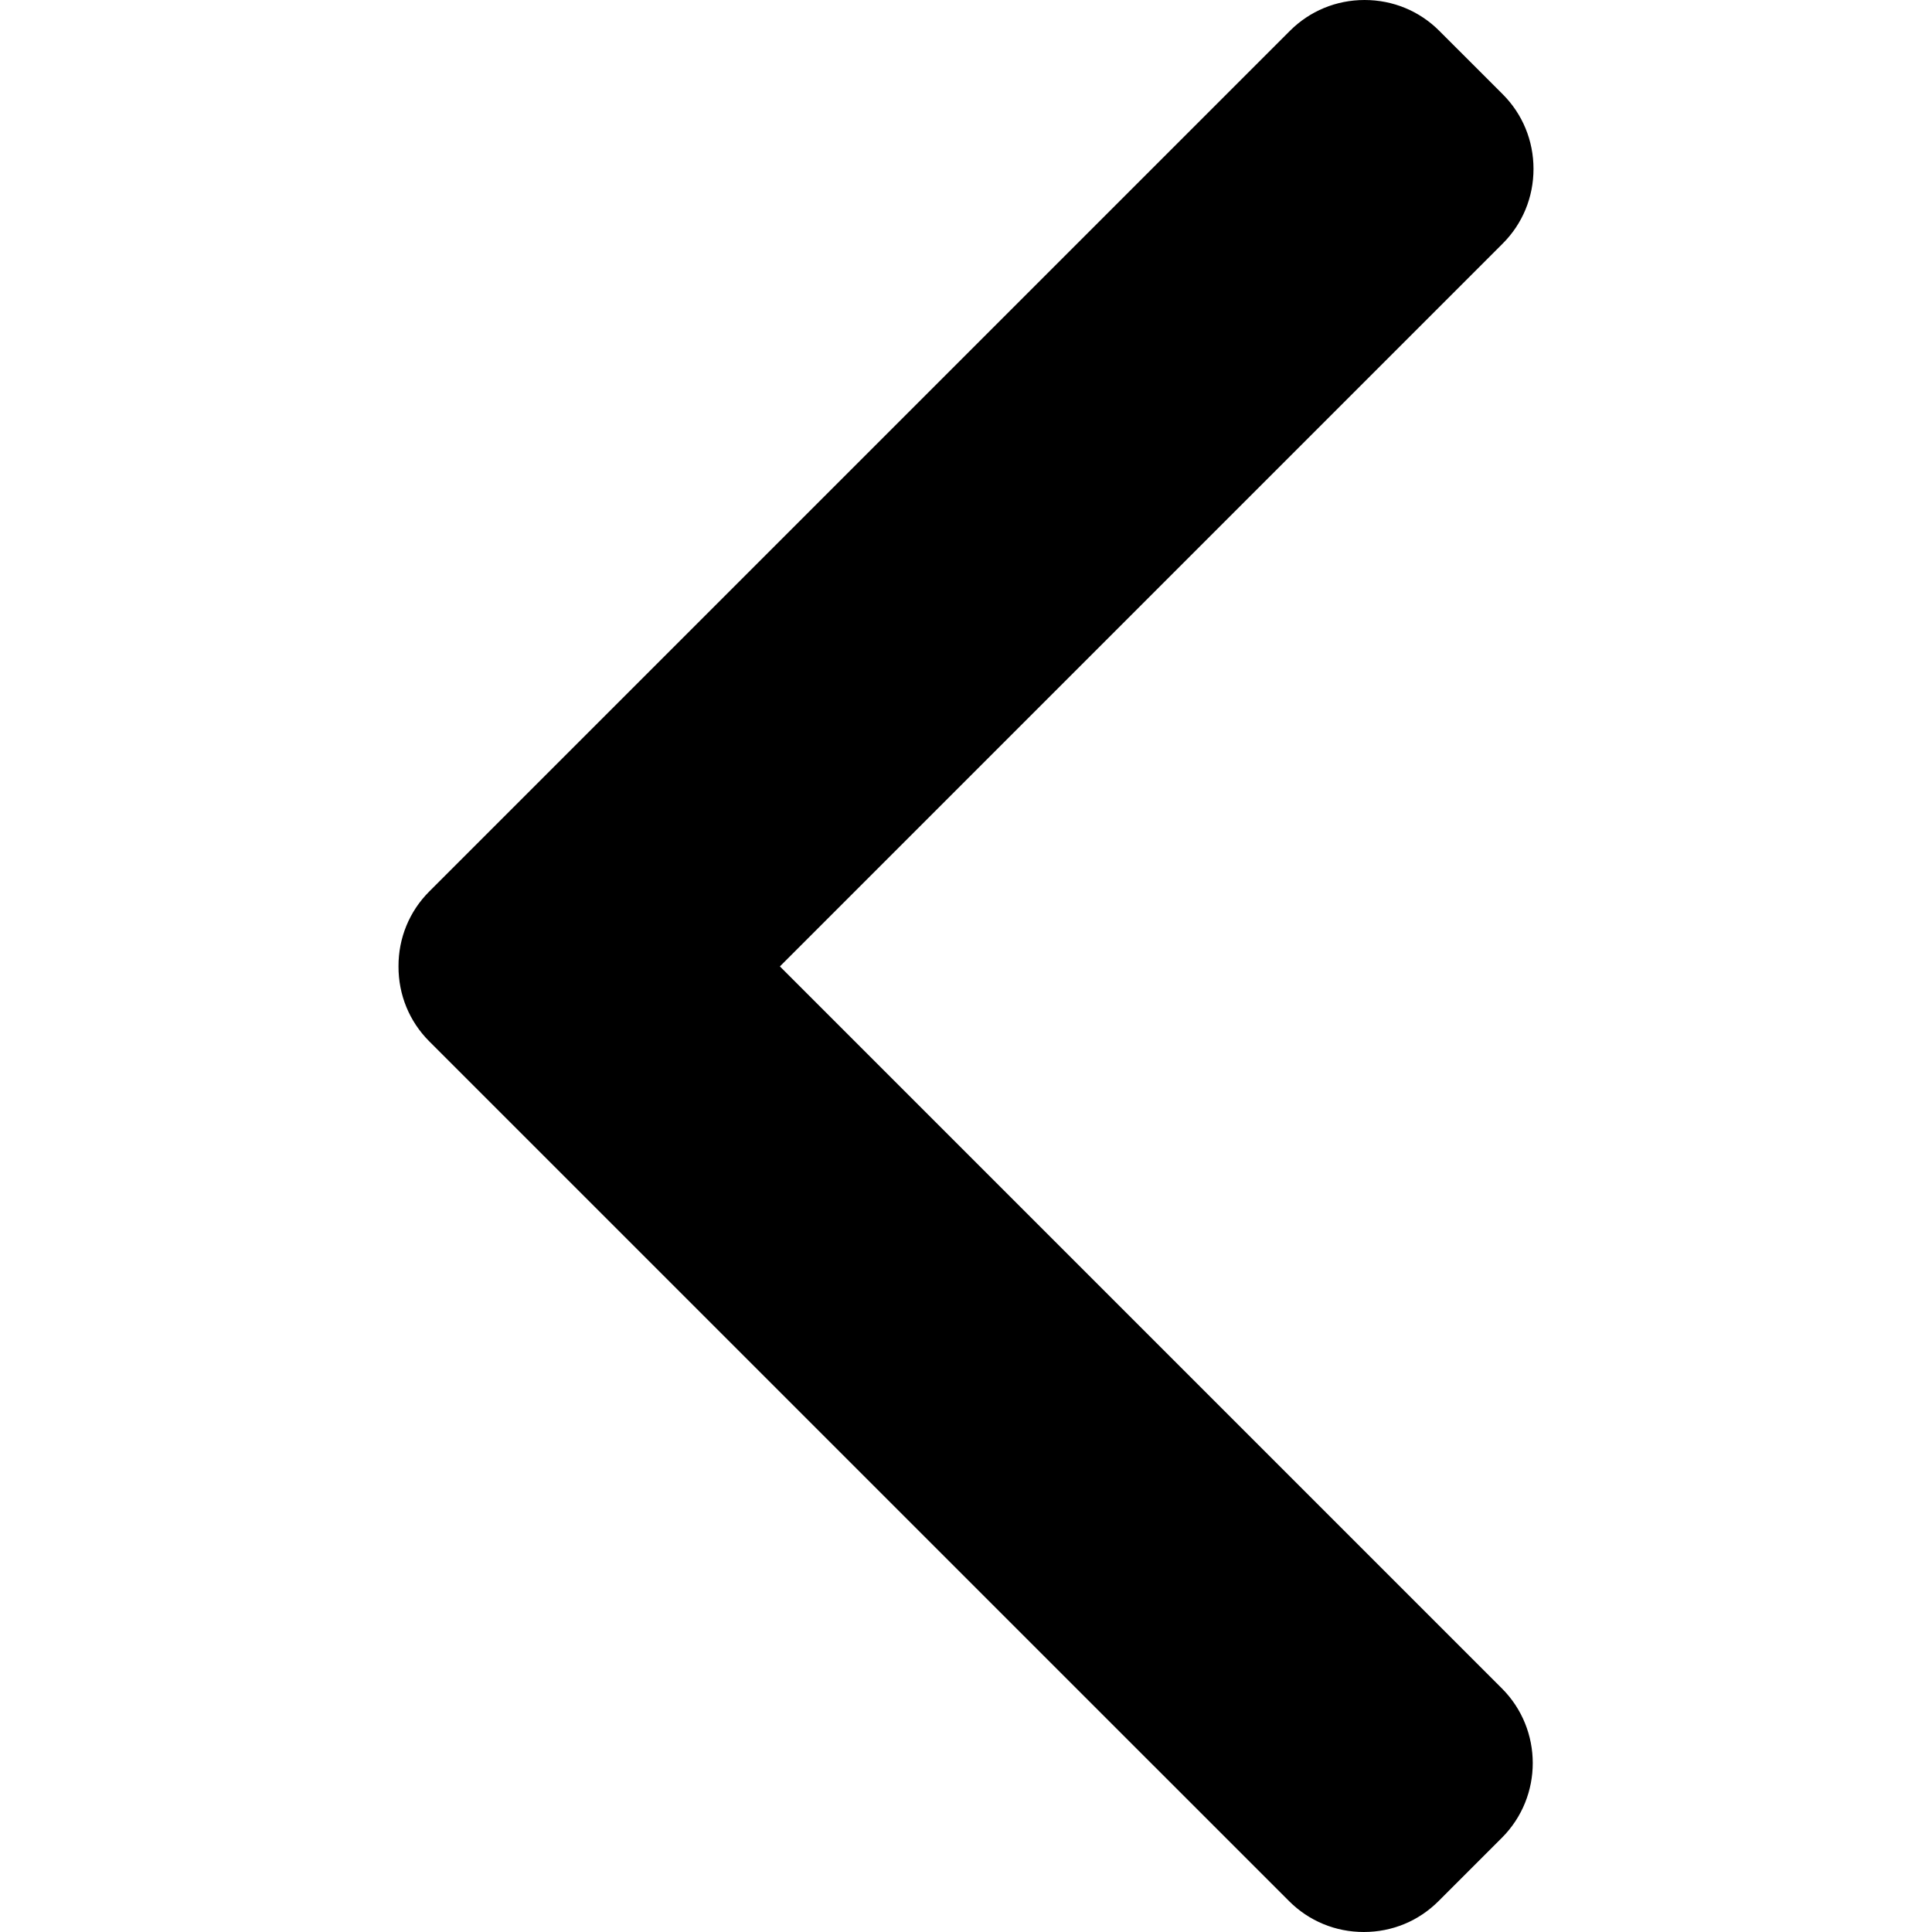
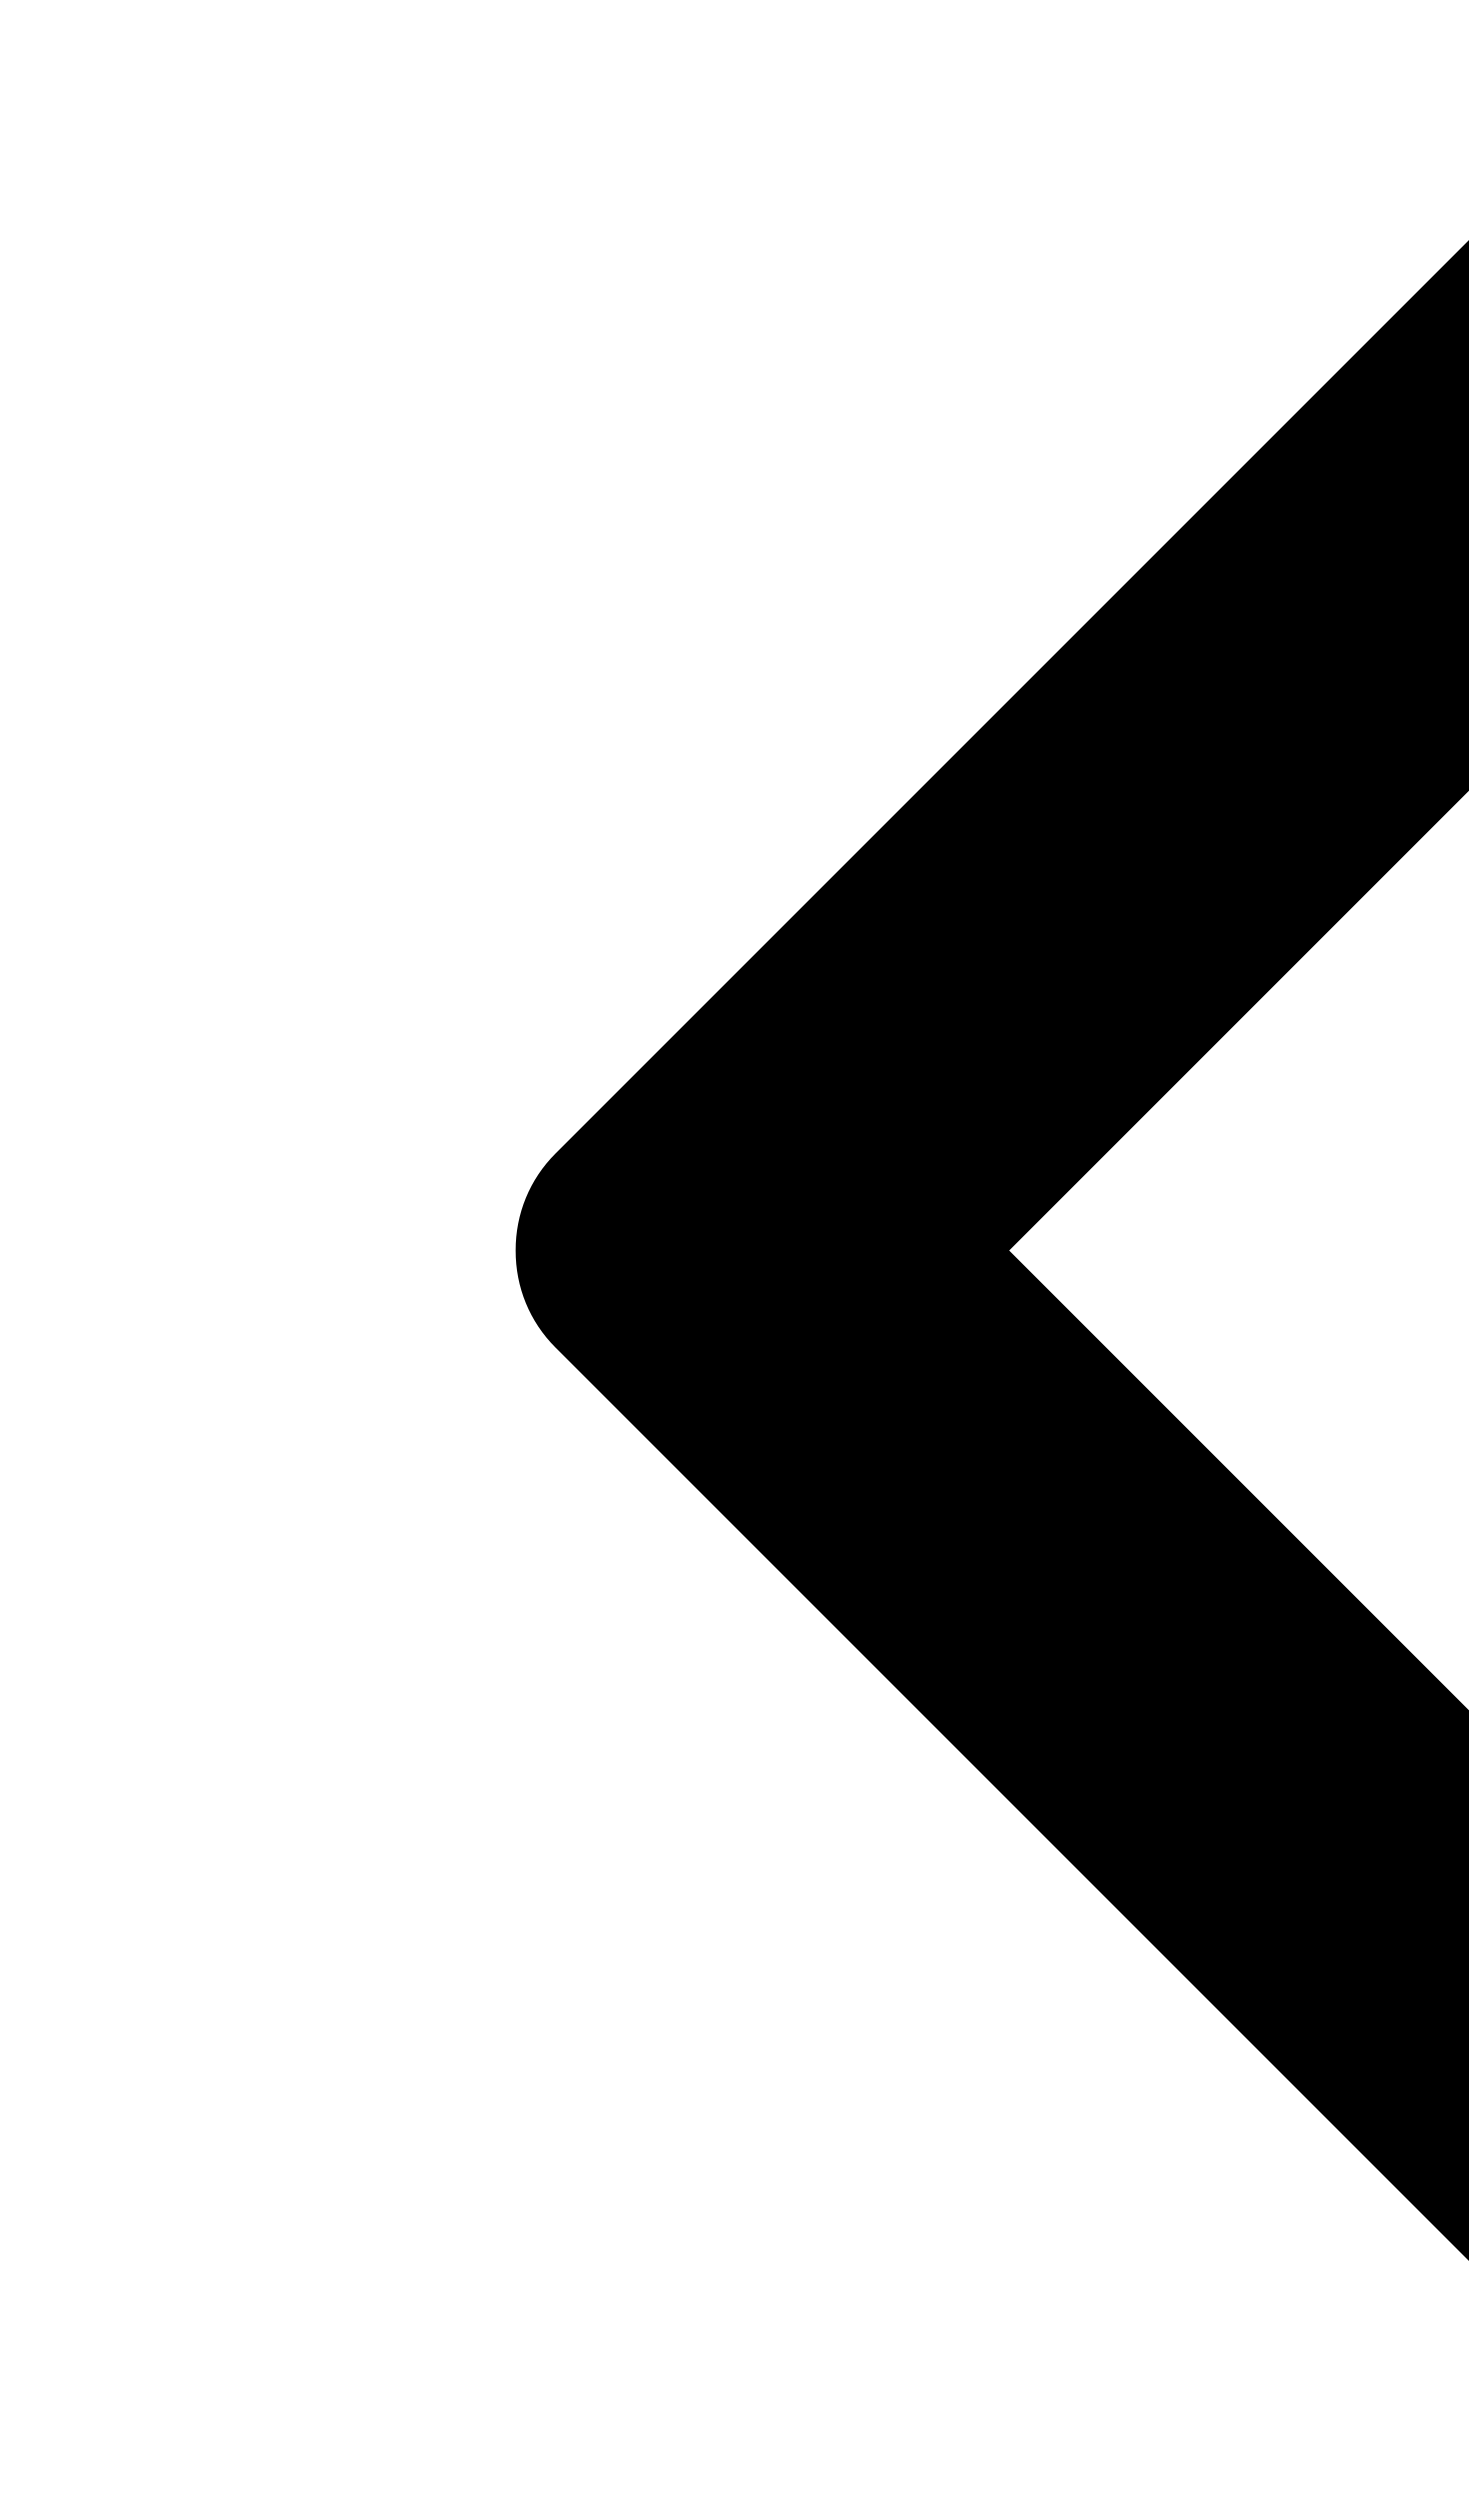
- <svg xmlns="http://www.w3.org/2000/svg" version="1.1" id="Layer_1" x="0px" y="0px" viewBox="0 0 492 492" style="enable-background:new 0 0 492 492;" xml:space="preserve">
+ <svg>
  <g>
    <g>
      <path d="M198.608,246.104L382.664,62.04c5.068-5.056,7.856-11.816,7.856-19.024c0-7.212-2.788-13.968-7.856-19.032l-16.128-16.12    C361.476,2.792,354.712,0,347.504,0s-13.964,2.792-19.028,7.864L109.328,227.008c-5.084,5.08-7.868,11.868-7.848,19.084    c-0.02,7.248,2.76,14.028,7.848,19.112l218.944,218.932c5.064,5.072,11.82,7.864,19.032,7.864c7.208,0,13.964-2.792,19.032-7.864    l16.124-16.12c10.492-10.492,10.492-27.572,0-38.06L198.608,246.104z" />
    </g>
  </g>
-   <g>
- </g>
-   <g>
- </g>
-   <g>
- </g>
-   <g>
- </g>
-   <g>
- </g>
-   <g>
- </g>
-   <g>
- </g>
-   <g>
- </g>
-   <g>
- </g>
-   <g>
- </g>
-   <g>
- </g>
-   <g>
- </g>
-   <g>
- </g>
-   <g>
- </g>
-   <g>
- </g>
</svg>
